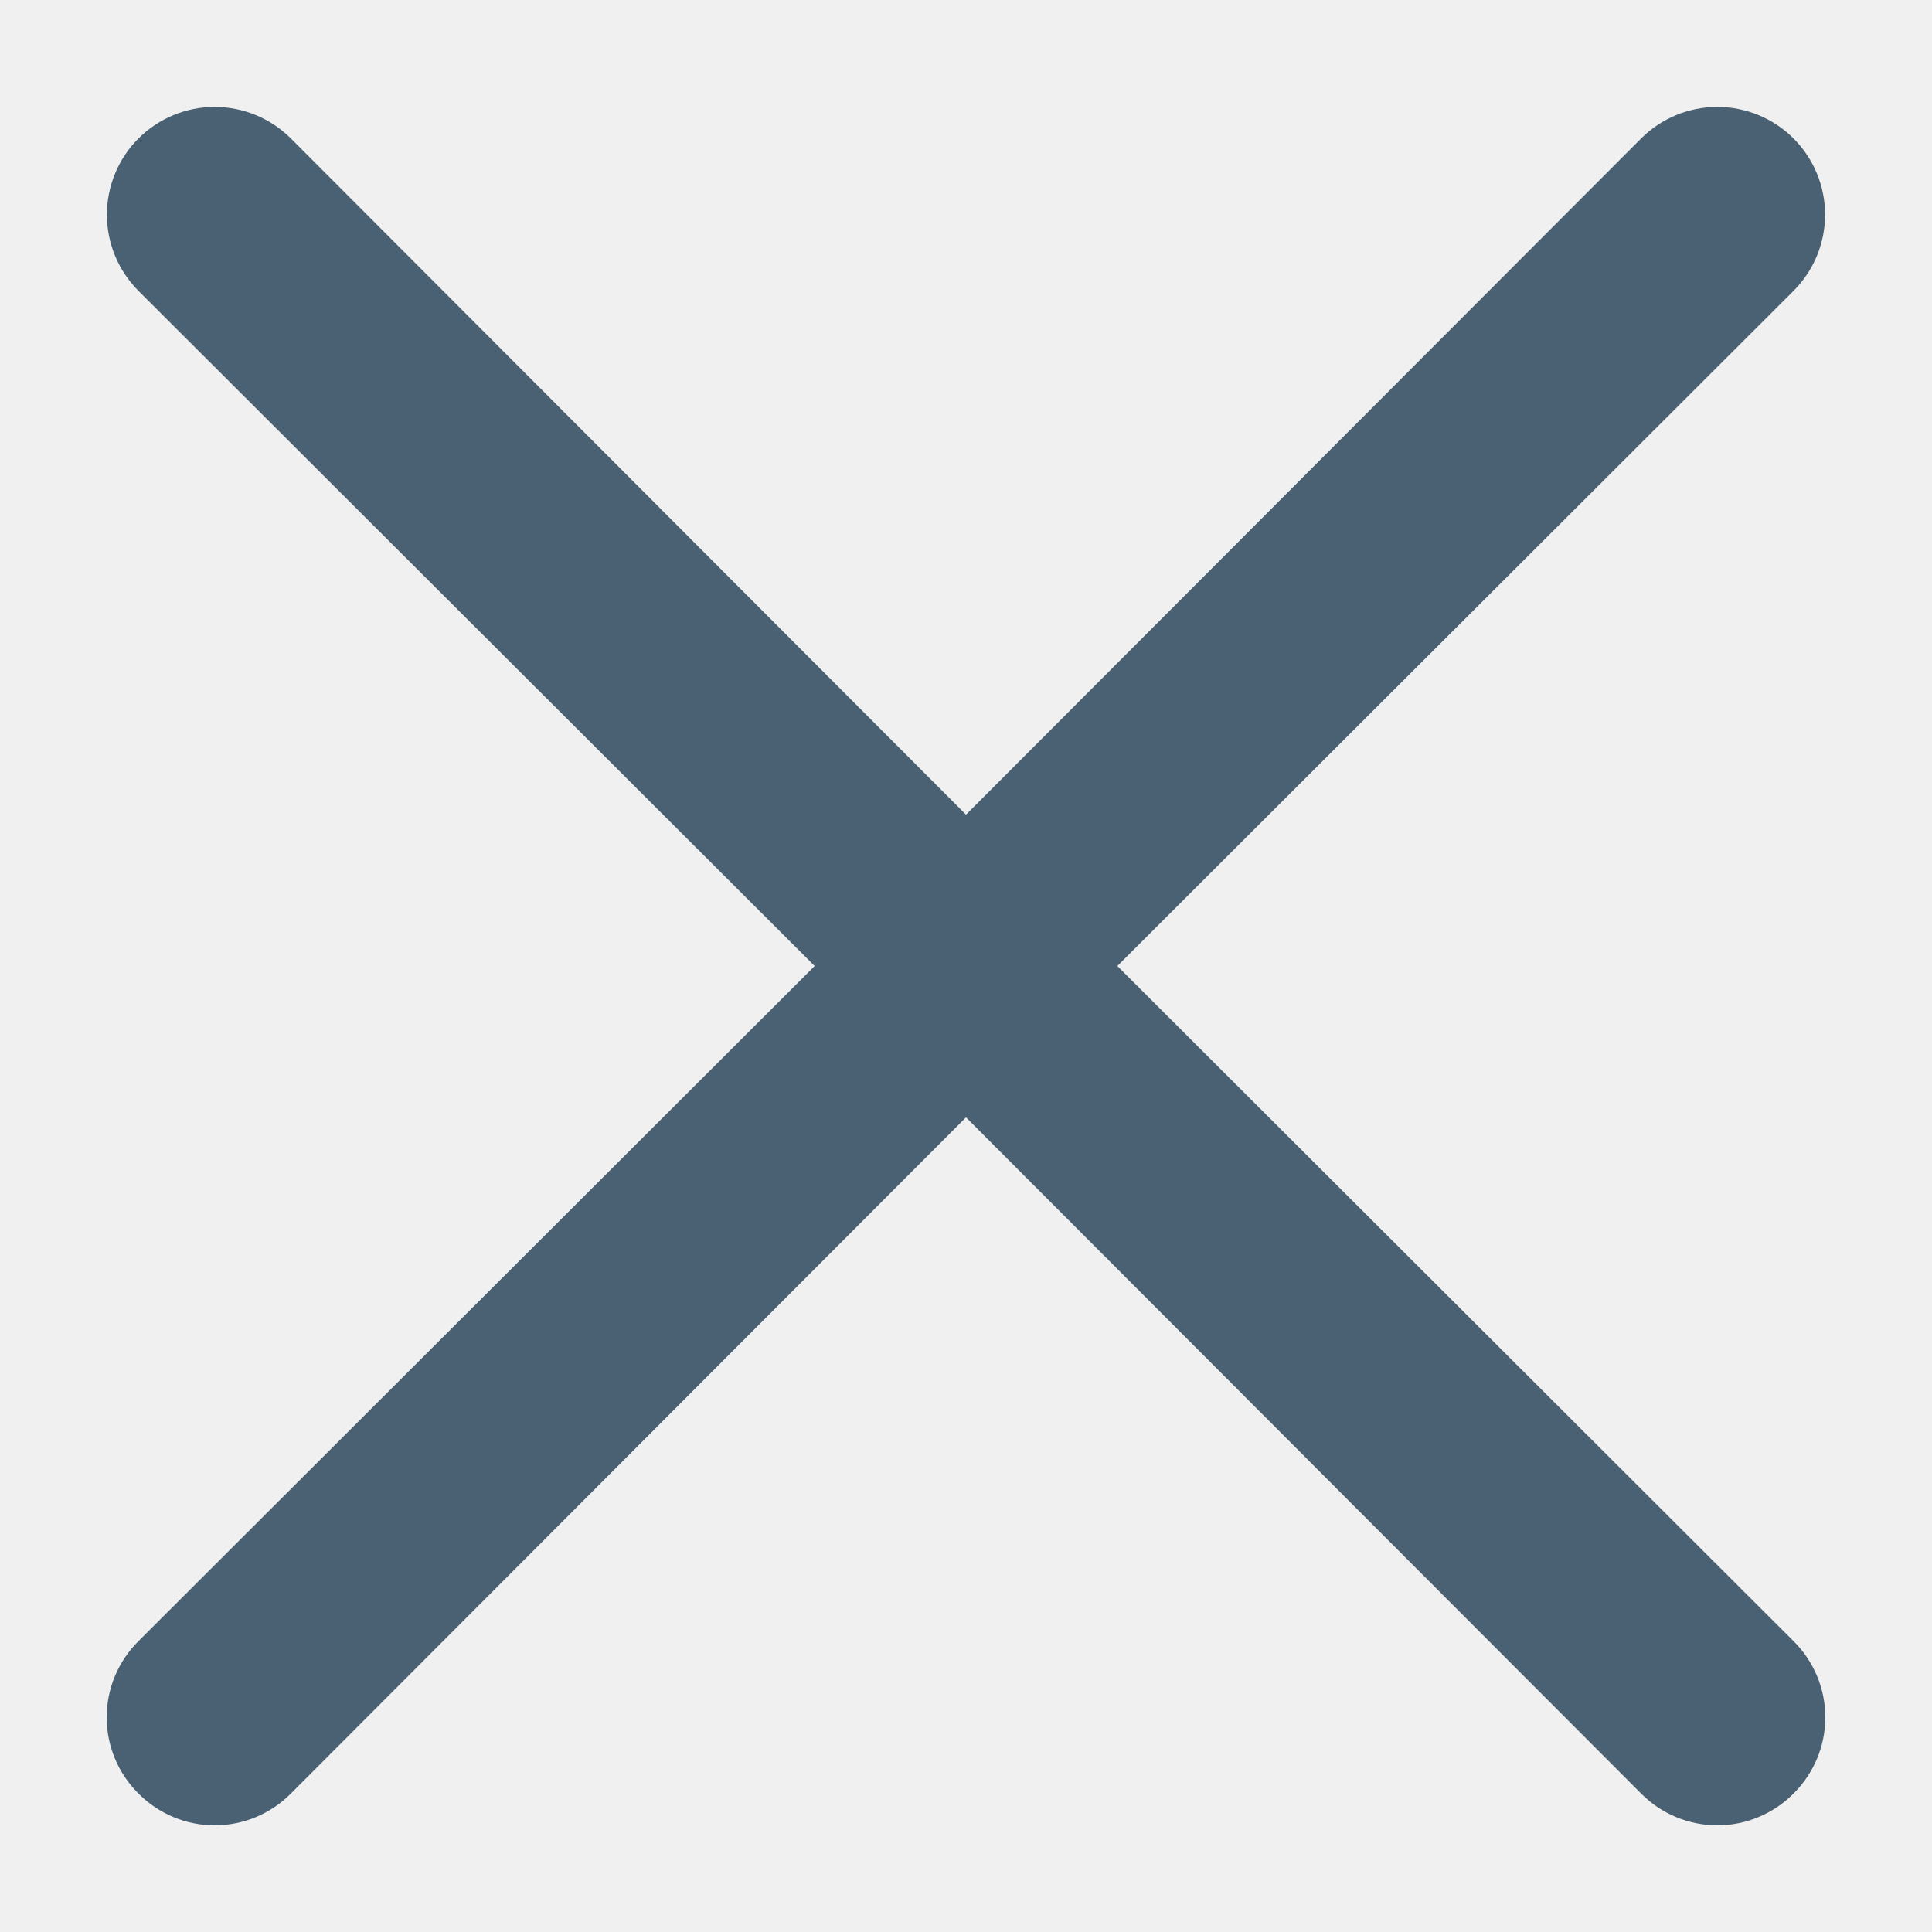
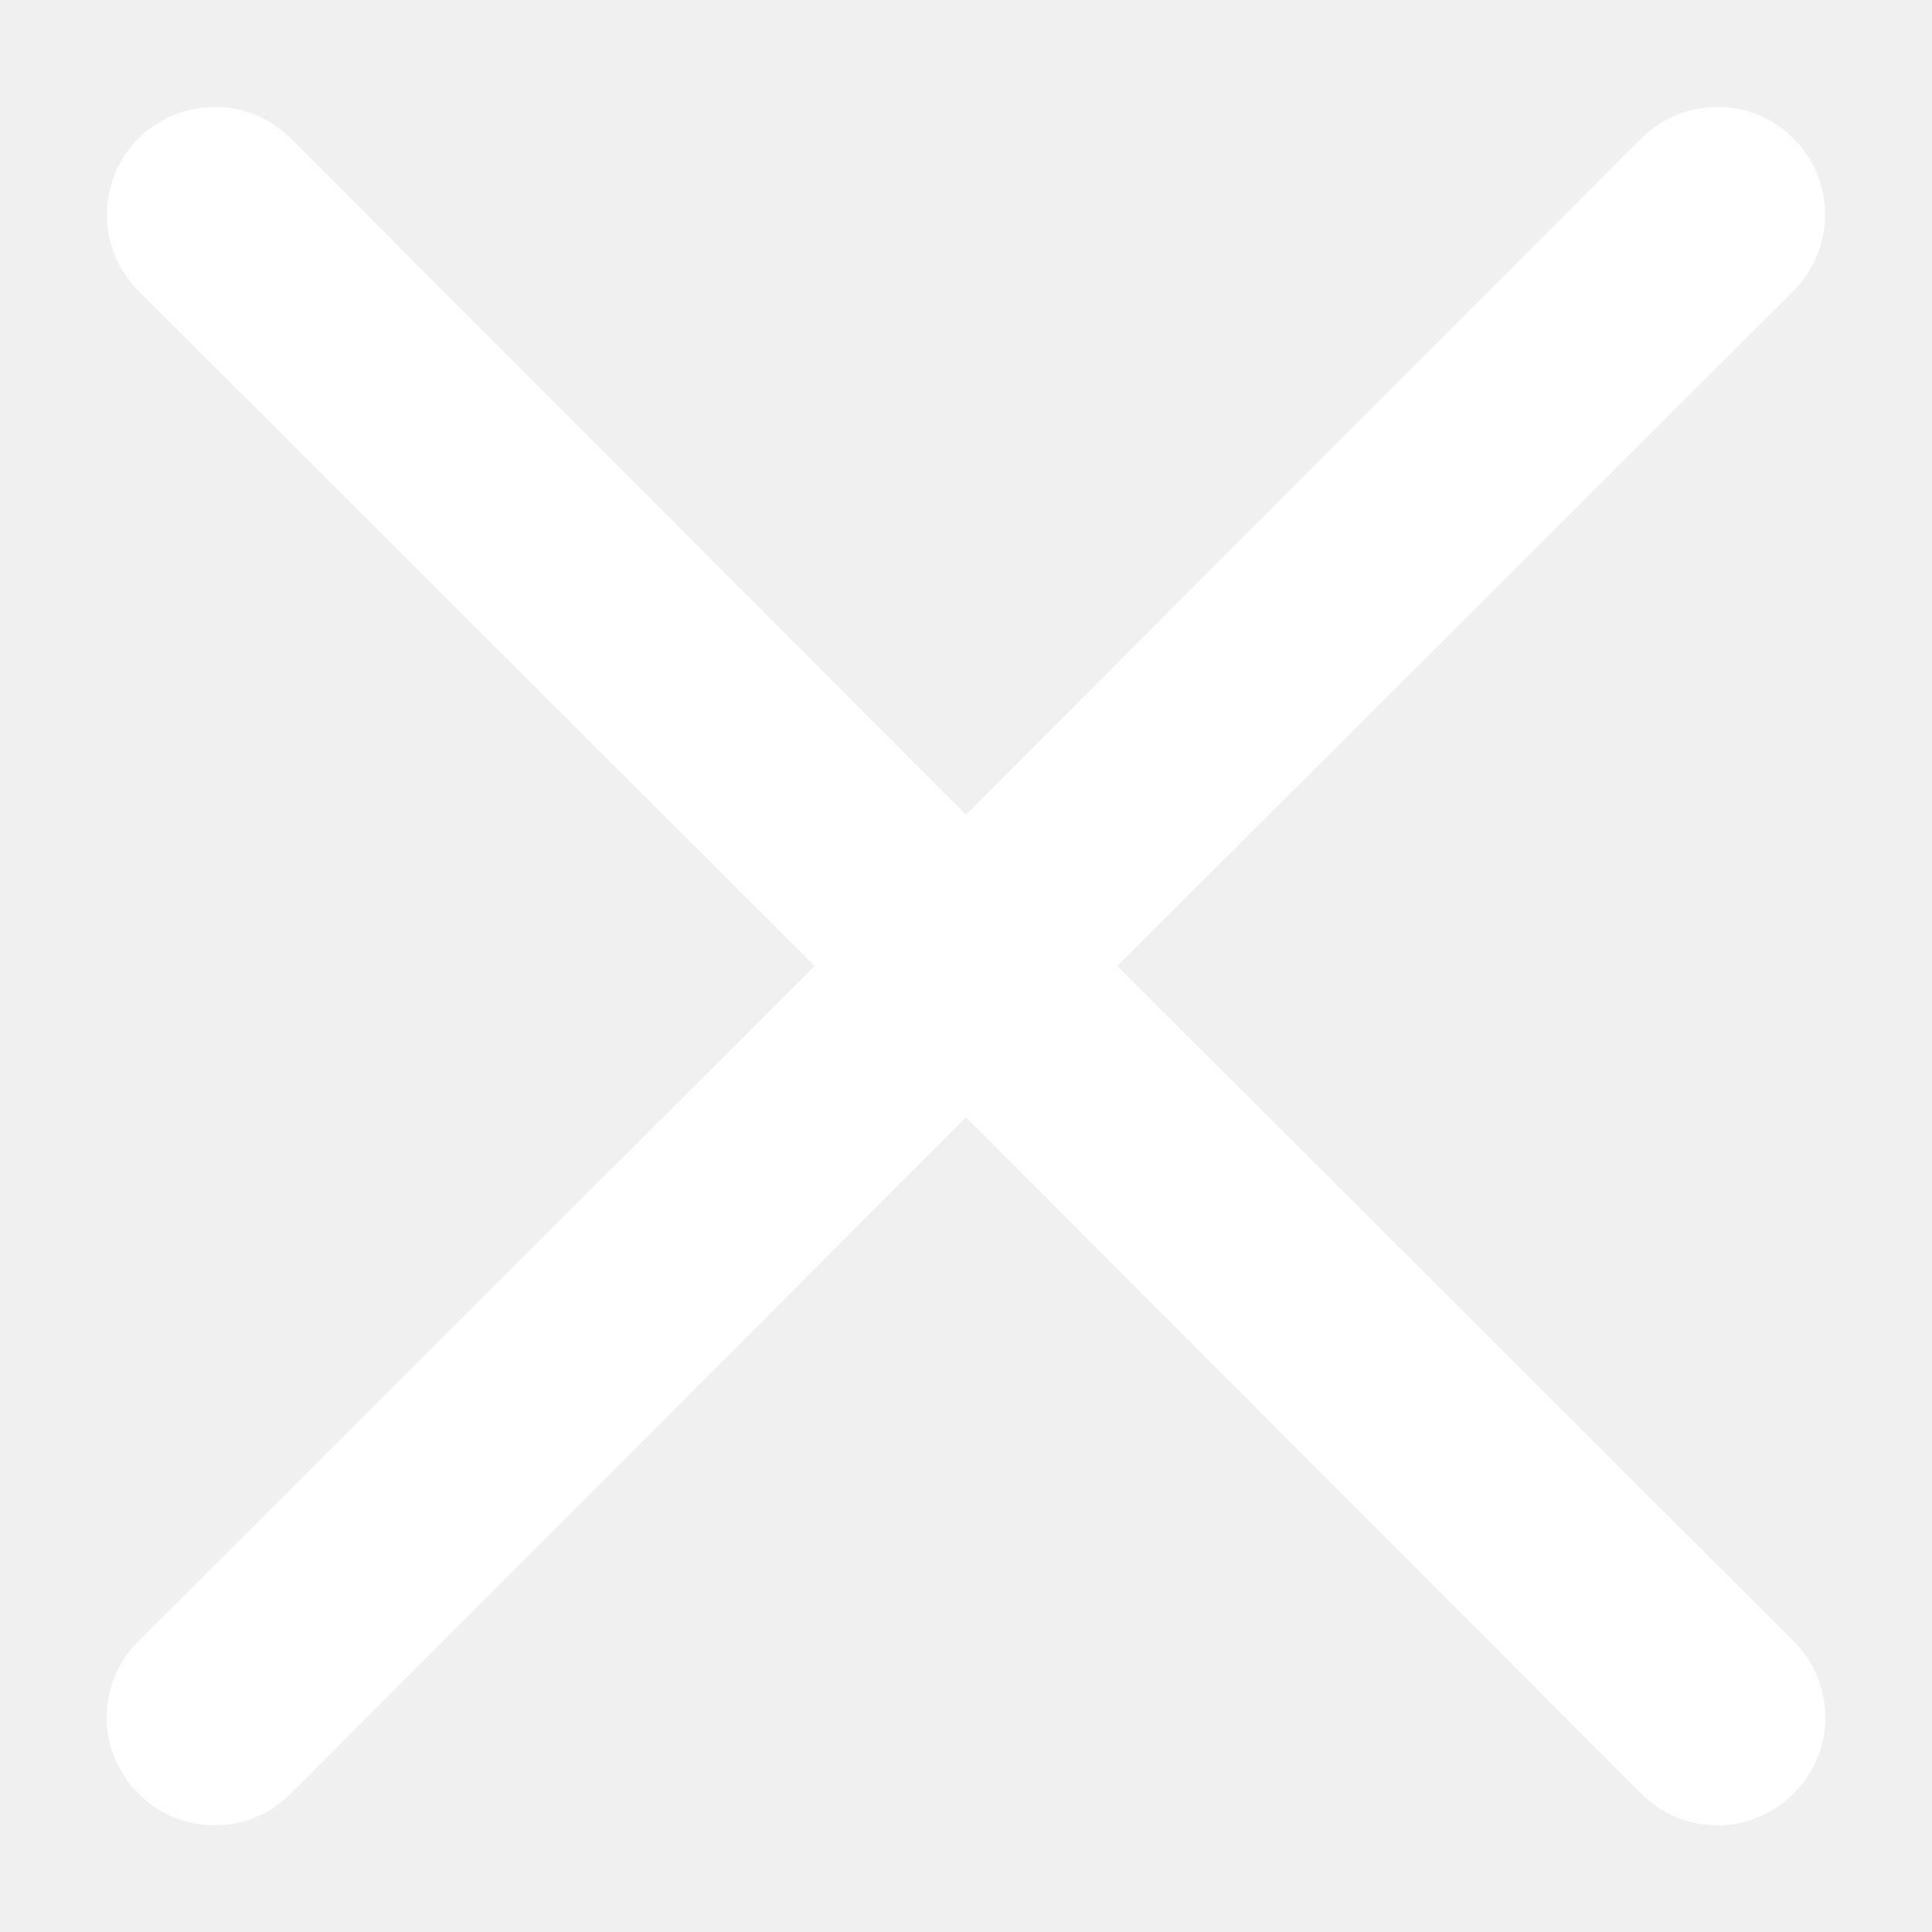
<svg xmlns="http://www.w3.org/2000/svg" width="18" height="18" viewBox="0 0 18 18" fill="#FFF">
-   <path d="M10.41 9L16.71 2.71C16.898 2.522 17.004 2.266 17.004 2C17.004 1.734 16.898 1.478 16.71 1.29C16.522 1.102 16.266 0.996 16 0.996C15.734 0.996 15.478 1.102 15.29 1.29L9 7.59L2.71 1.29C2.522 1.102 2.266 0.996 2 0.996C1.734 0.996 1.478 1.102 1.29 1.29C1.102 1.478 0.996 1.734 0.996 2C0.996 2.266 1.102 2.522 1.29 2.71L7.59 9L1.29 15.29C1.196 15.383 1.122 15.494 1.071 15.615C1.02 15.737 0.994 15.868 0.994 16C0.994 16.132 1.02 16.263 1.071 16.385C1.122 16.506 1.196 16.617 1.29 16.71C1.383 16.804 1.494 16.878 1.615 16.929C1.737 16.98 1.868 17.006 2 17.006C2.132 17.006 2.263 16.98 2.385 16.929C2.506 16.878 2.617 16.804 2.71 16.71L9 10.41L15.29 16.71C15.383 16.804 15.493 16.878 15.615 16.929C15.737 16.98 15.868 17.006 16 17.006C16.132 17.006 16.263 16.98 16.384 16.929C16.506 16.878 16.617 16.804 16.71 16.71C16.804 16.617 16.878 16.506 16.929 16.385C16.98 16.263 17.006 16.132 17.006 16C17.006 15.868 16.98 15.737 16.929 15.615C16.878 15.494 16.804 15.383 16.71 15.29L10.41 9Z" fill="#4A6073" />
+   <path d="M10.41 9L16.71 2.71C16.898 2.522 17.004 2.266 17.004 2C17.004 1.734 16.898 1.478 16.71 1.29C16.522 1.102 16.266 0.996 16 0.996C15.734 0.996 15.478 1.102 15.29 1.29L9 7.59L2.71 1.29C2.522 1.102 2.266 0.996 2 0.996C1.734 0.996 1.478 1.102 1.29 1.29C1.102 1.478 0.996 1.734 0.996 2C0.996 2.266 1.102 2.522 1.29 2.71L7.59 9L1.29 15.29C1.196 15.383 1.122 15.494 1.071 15.615C1.02 15.737 0.994 15.868 0.994 16C0.994 16.132 1.02 16.263 1.071 16.385C1.122 16.506 1.196 16.617 1.29 16.71C1.383 16.804 1.494 16.878 1.615 16.929C1.737 16.98 1.868 17.006 2 17.006C2.132 17.006 2.263 16.98 2.385 16.929C2.506 16.878 2.617 16.804 2.71 16.71L9 10.41L15.29 16.71C15.383 16.804 15.493 16.878 15.615 16.929C15.737 16.98 15.868 17.006 16 17.006C16.132 17.006 16.263 16.98 16.384 16.929C16.506 16.878 16.617 16.804 16.71 16.71C16.804 16.617 16.878 16.506 16.929 16.385C16.98 16.263 17.006 16.132 17.006 16C17.006 15.868 16.98 15.737 16.929 15.615C16.878 15.494 16.804 15.383 16.71 15.29L10.41 9Z" fill="#FFFFFF" />
</svg>
